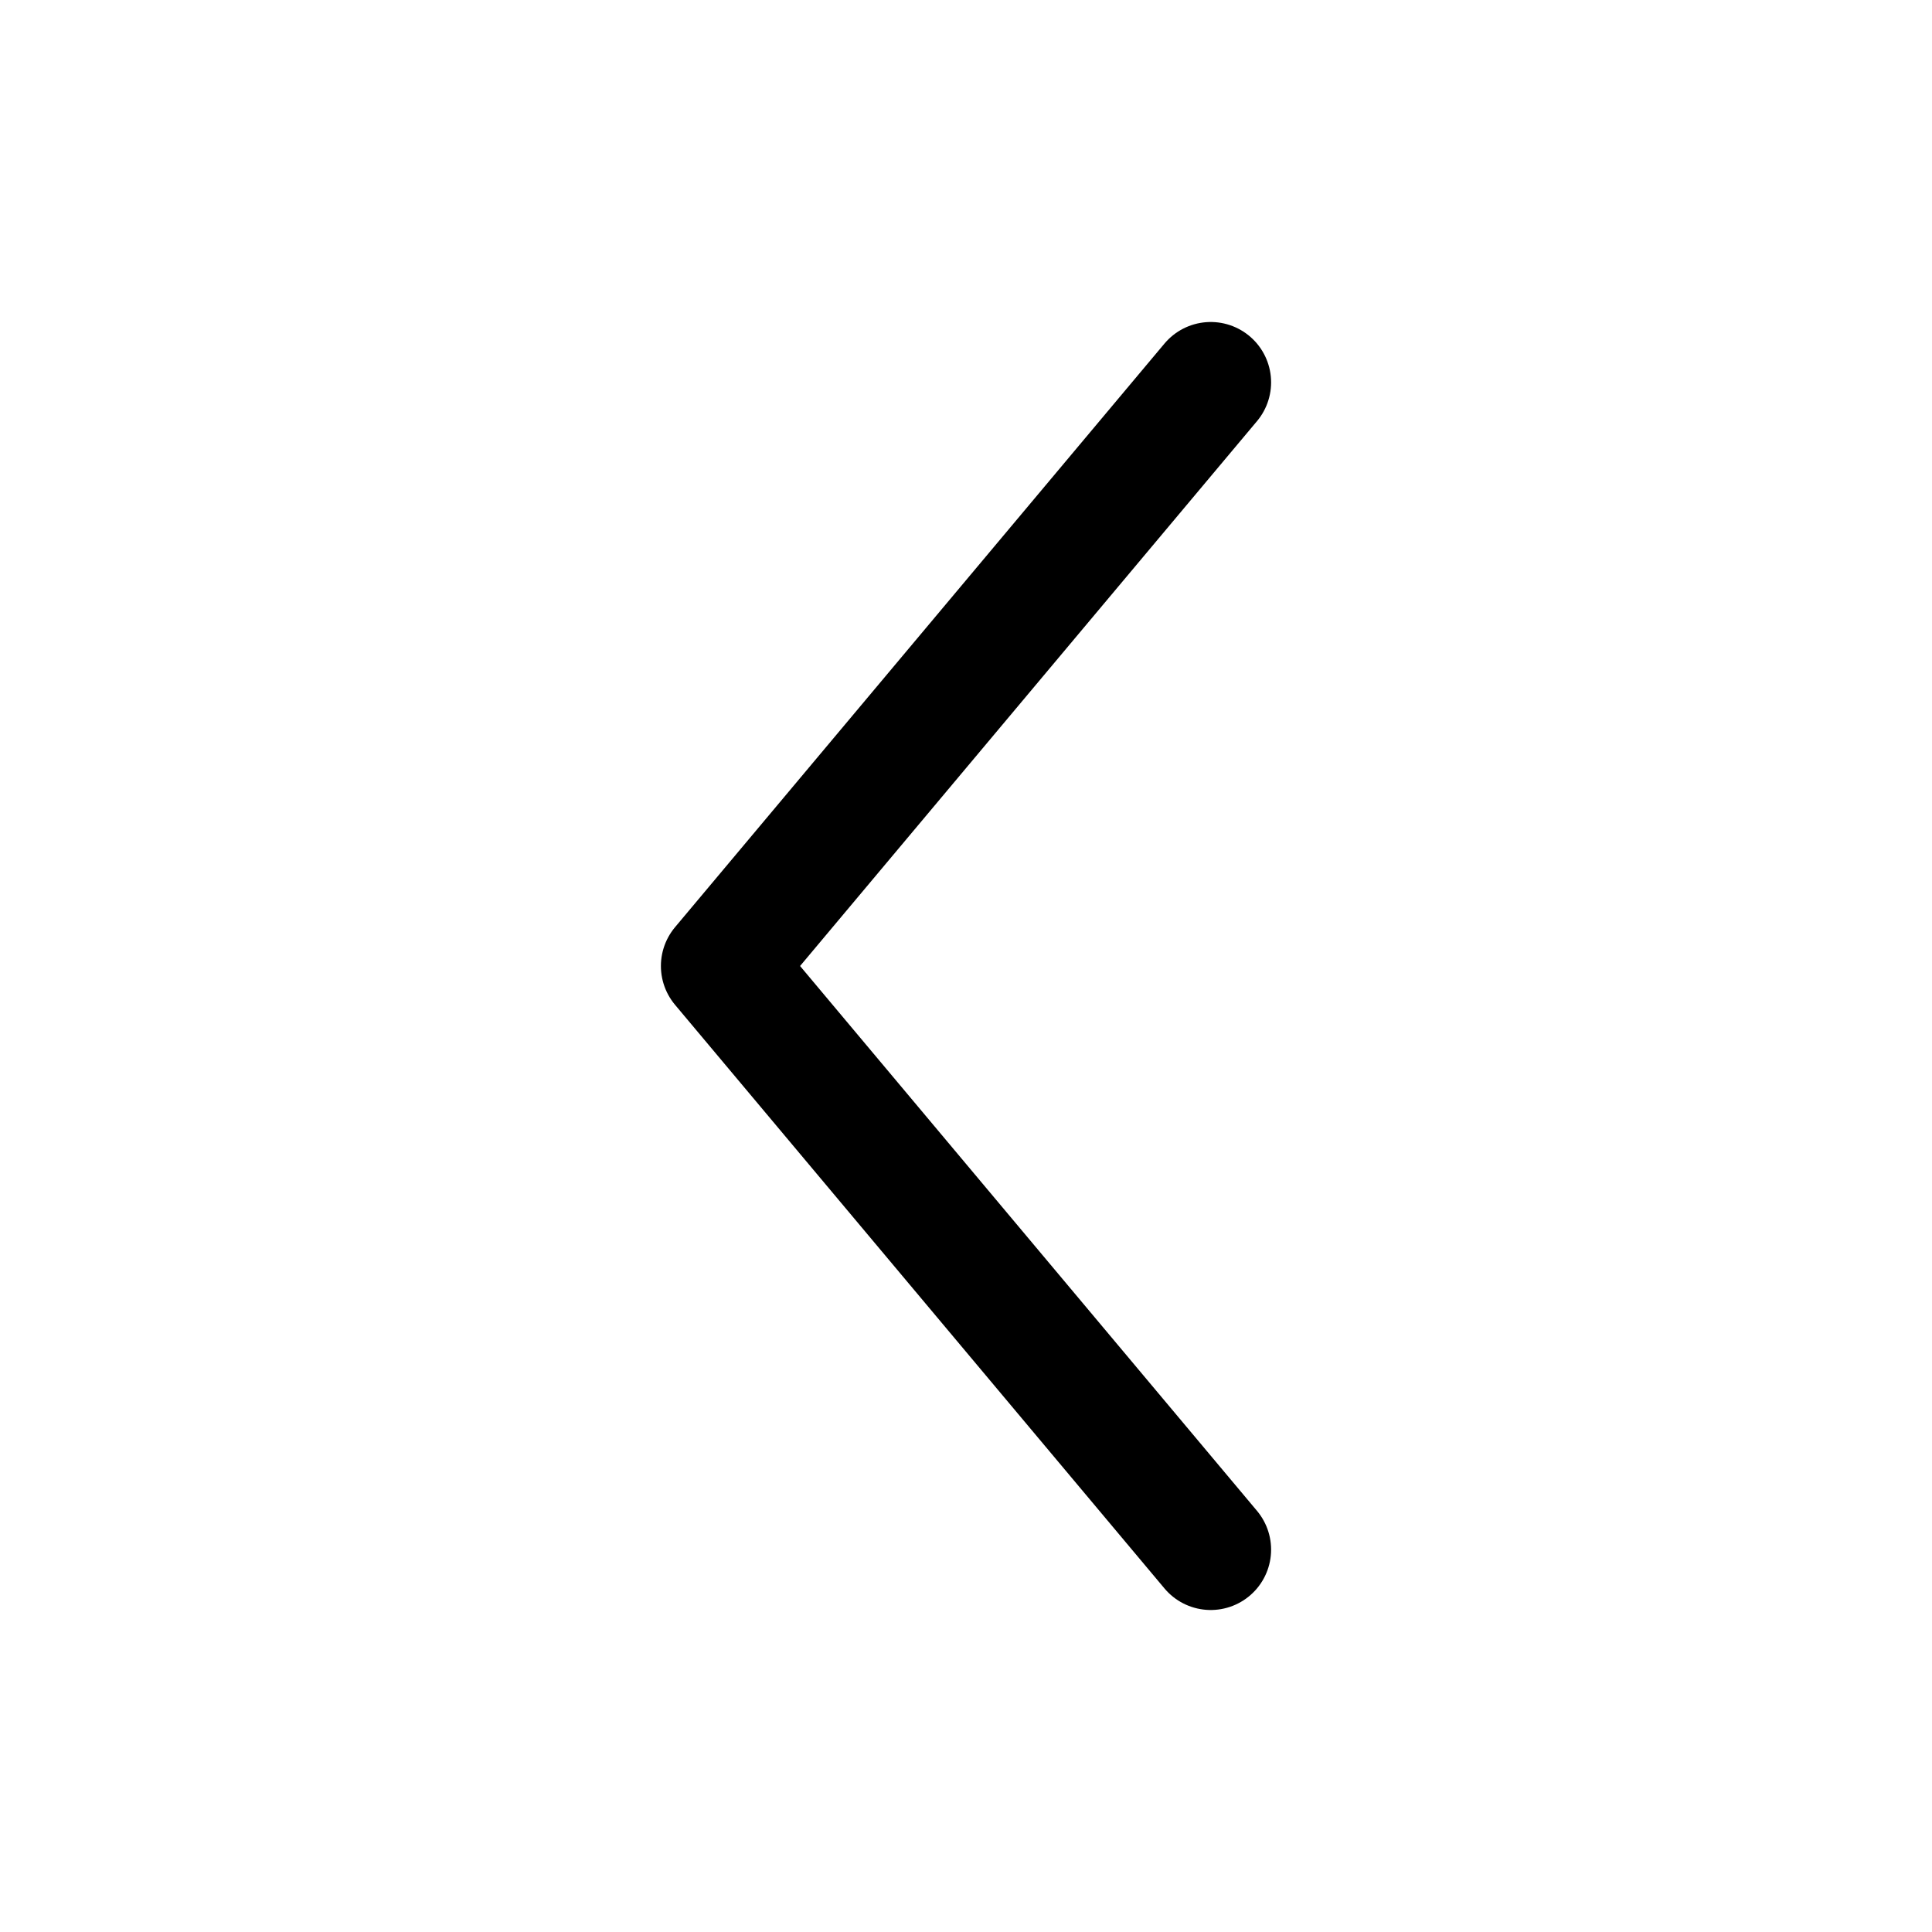
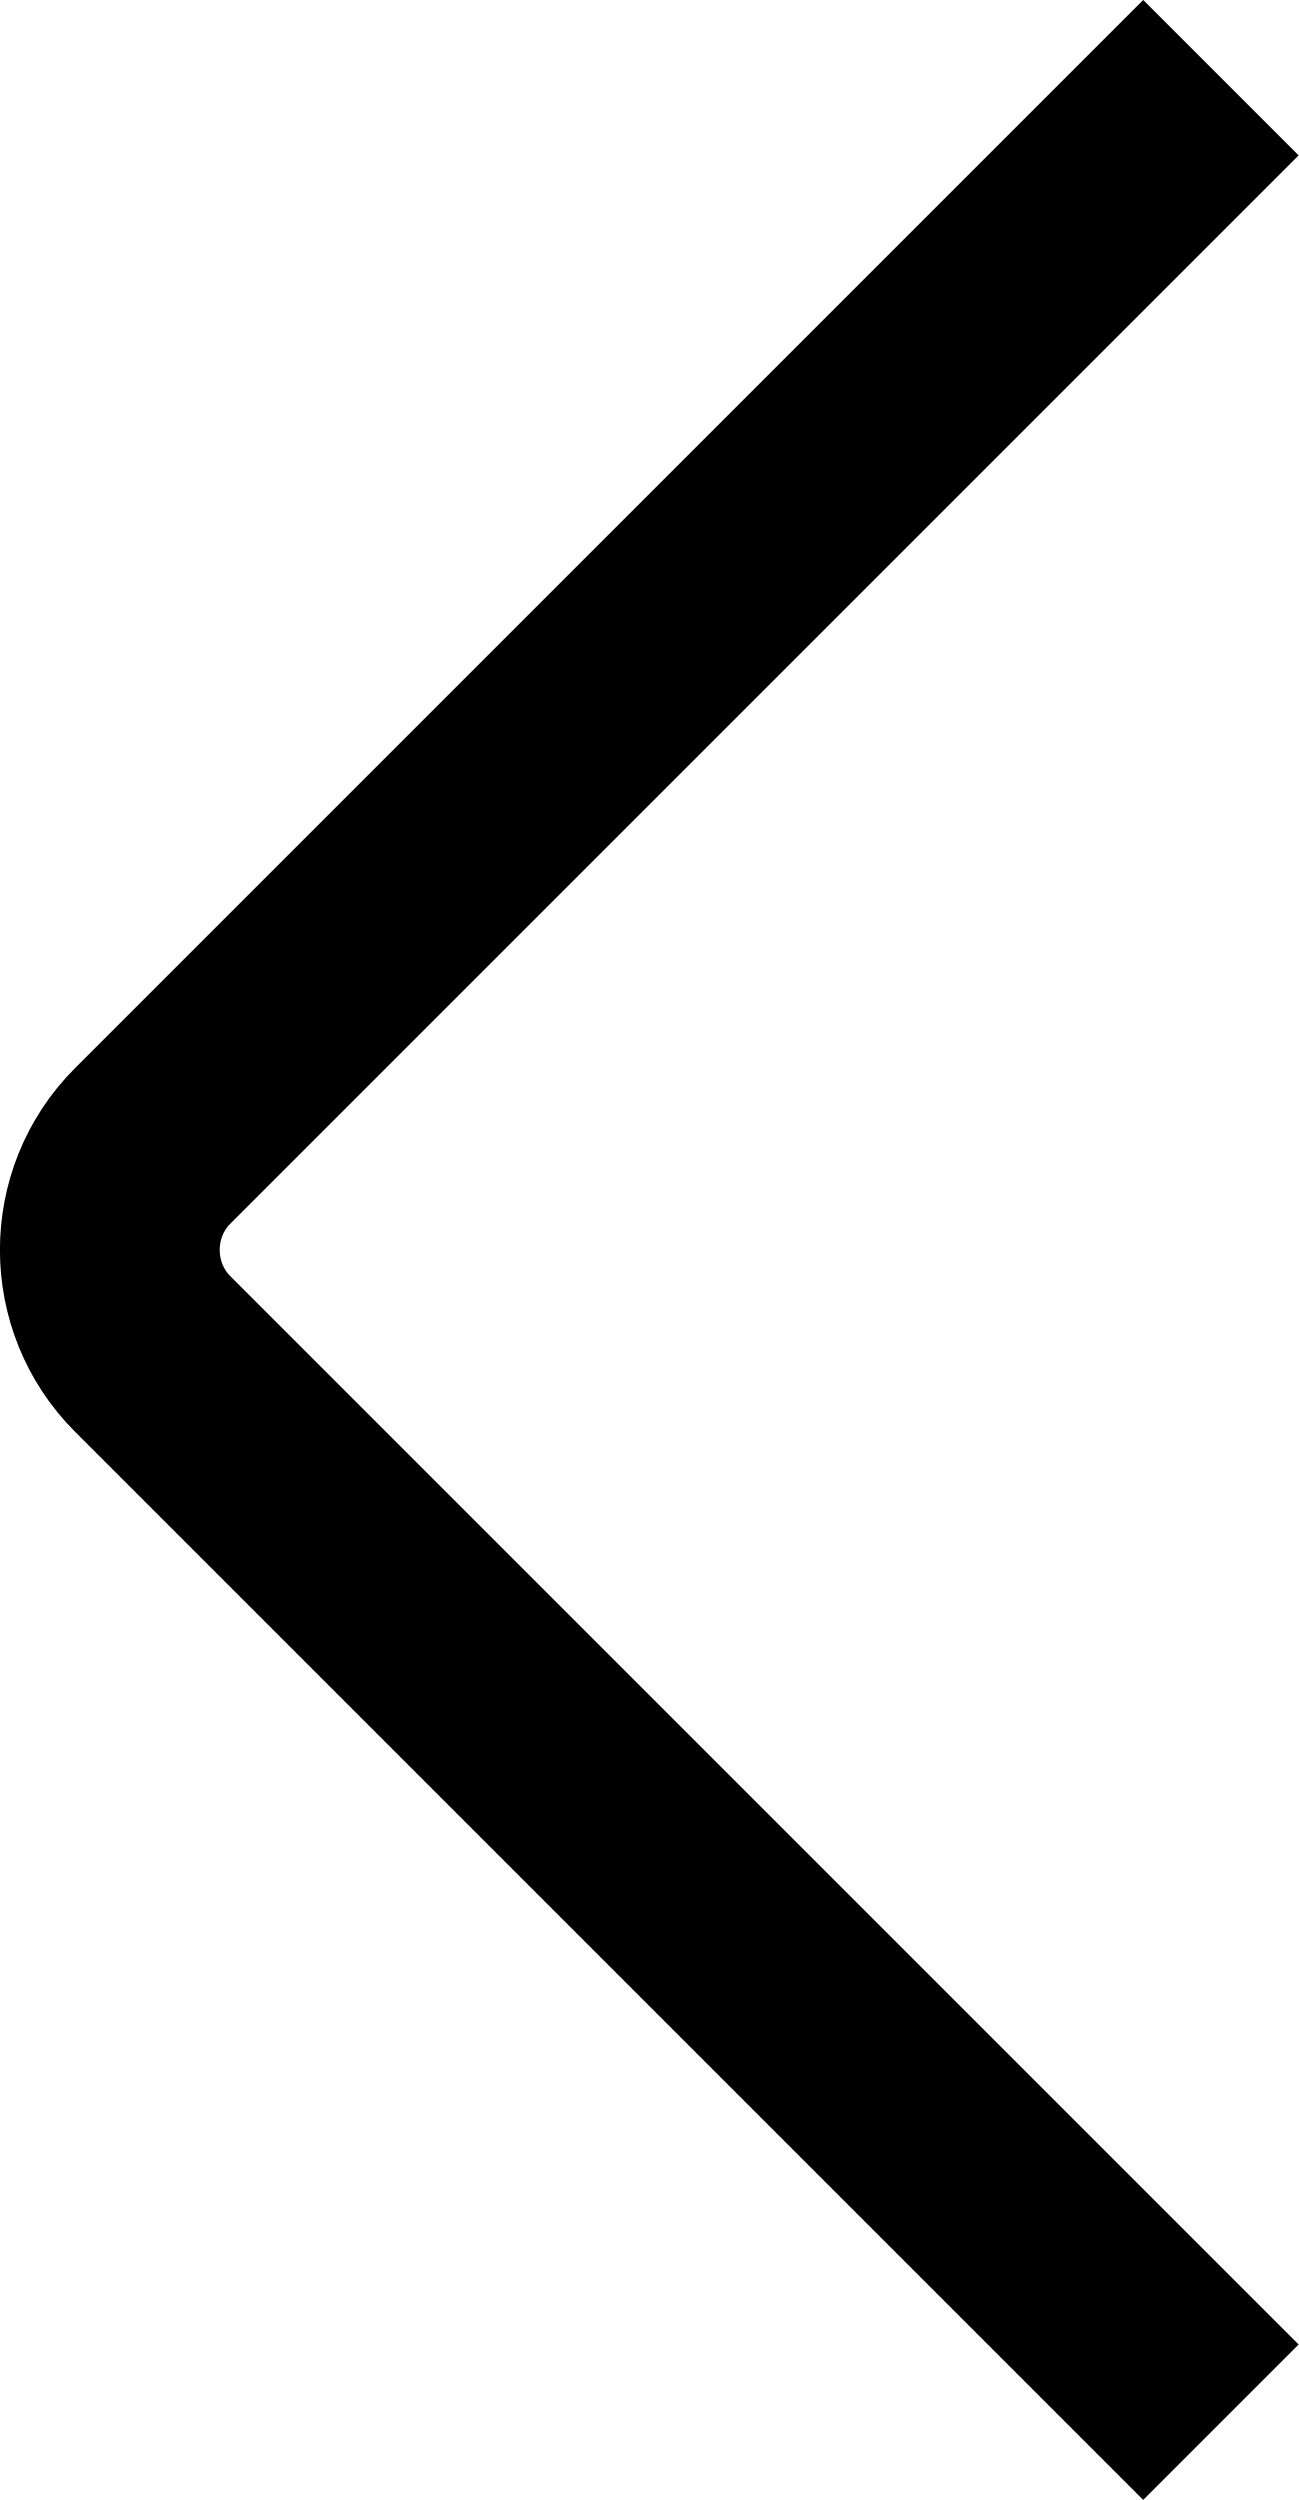
- <svg xmlns="http://www.w3.org/2000/svg" width="24" height="24" viewBox="0 0 24 24">
-   <path d="M15.04 4.75 L8.96 12 L15.04 19.25" fill="none" stroke="#000000" stroke-width="1.5" stroke-linecap="round" stroke-linejoin="round" />
+ <svg xmlns="http://www.w3.org/2000/svg" width="8.863" height="17.061" viewBox="-0.75 -0.53 8.863 17.061">
+   <path d="M7.582 16 L0.292 8.71 C-0.098 8.32 -0.098 7.68 0.292 7.29 L7.582 0" fill="none" stroke="#000000" stroke-width="1.5" />
</svg>
